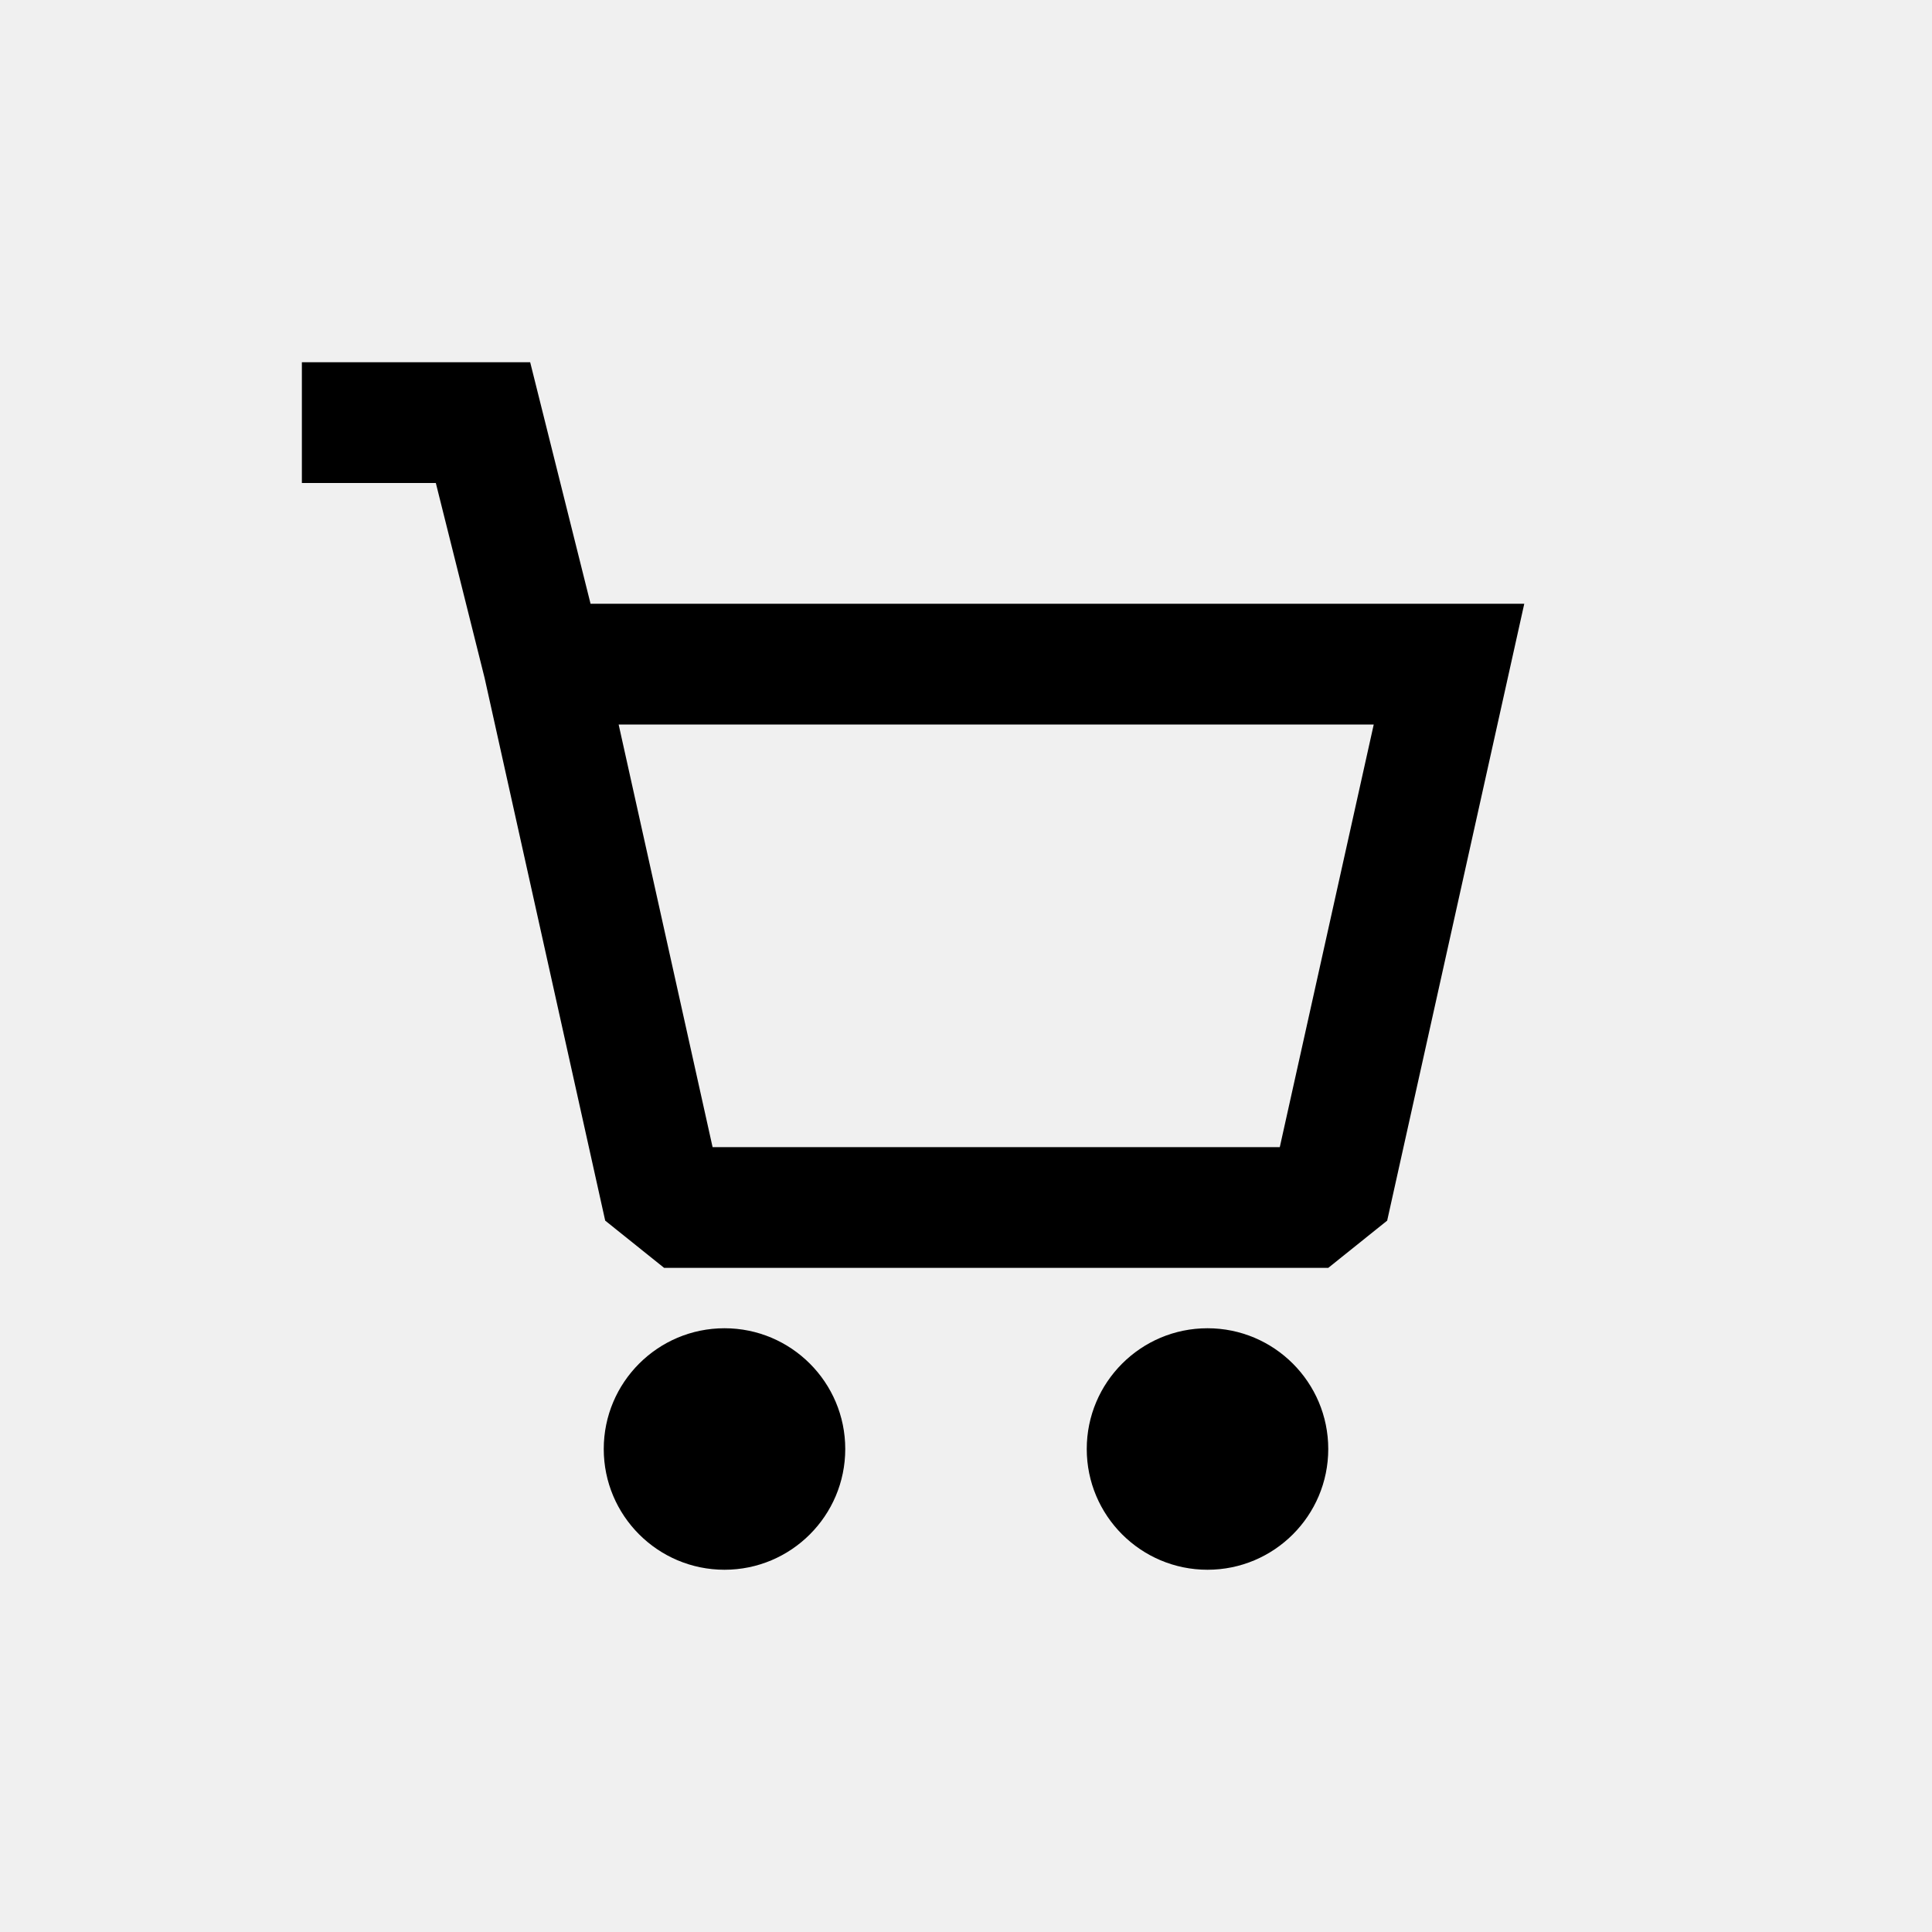
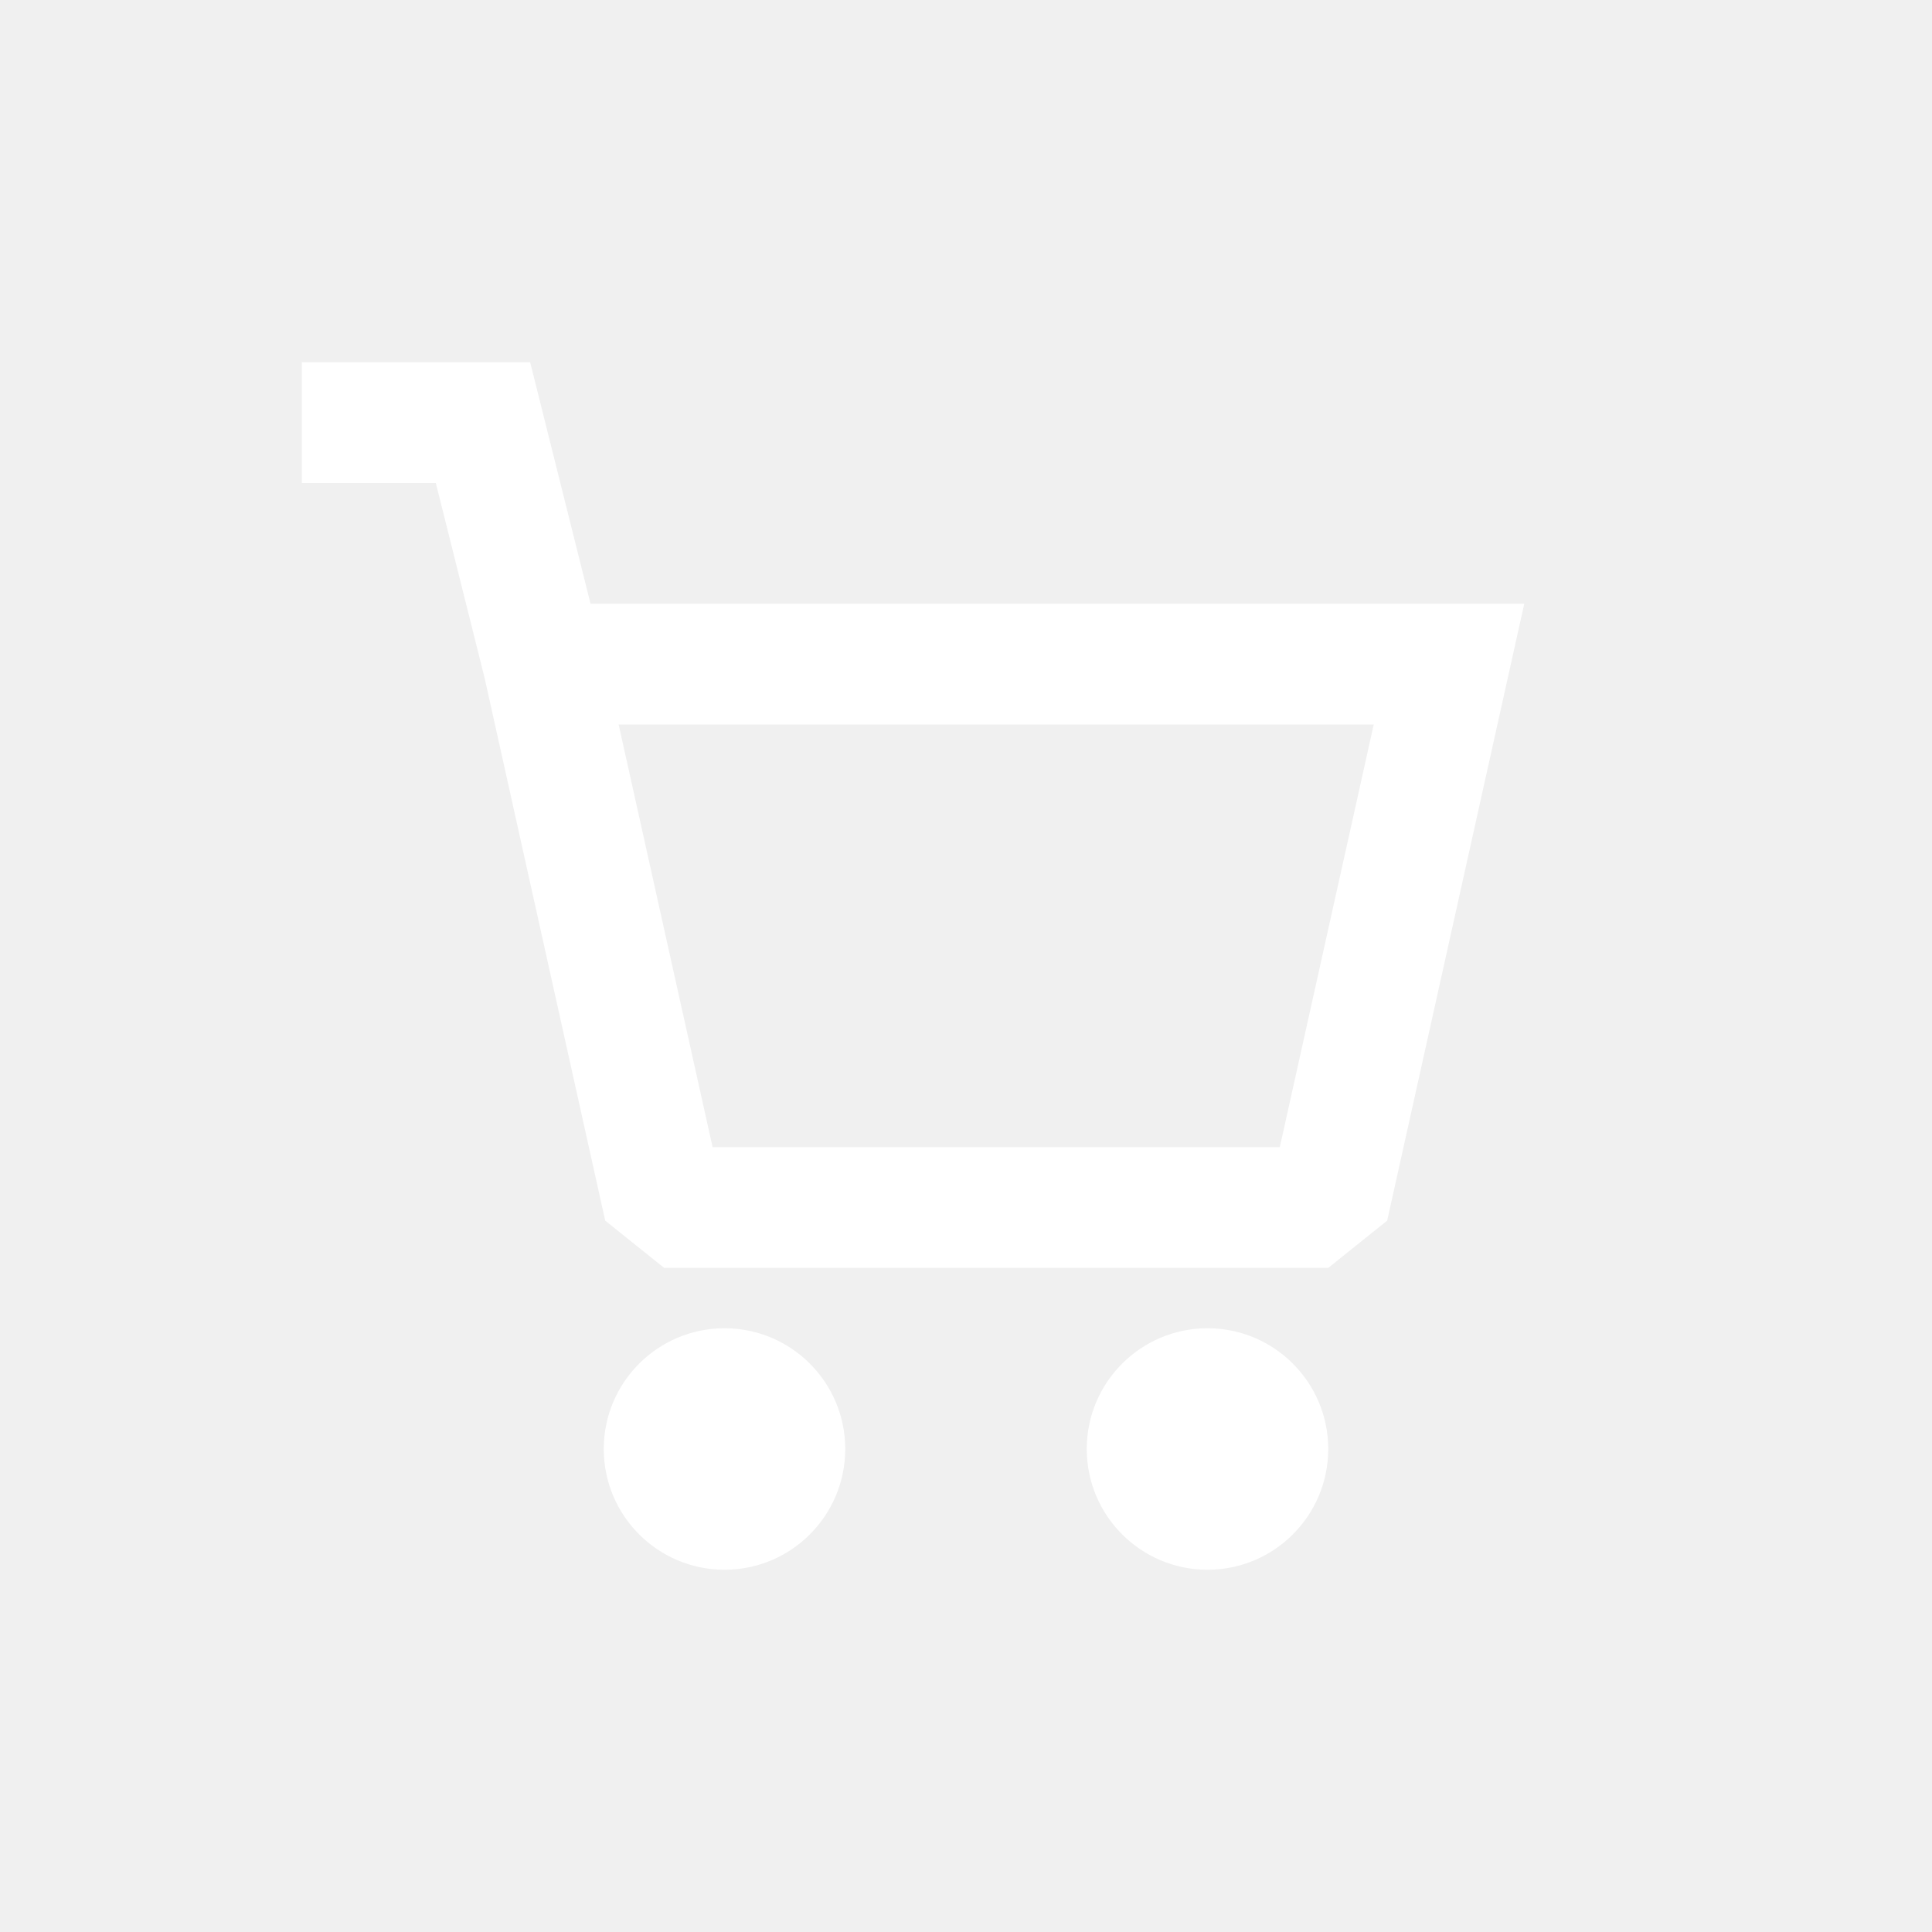
<svg xmlns="http://www.w3.org/2000/svg" width="800px" height="800px" viewBox="0 0 24 24" fill="none">
-   <path fill-rule="evenodd" clip-rule="evenodd" d="M5.414 6H3.75V4.5H6.586L7.336 7.5H18.935L17.232 15.163L16.5 15.75H8.25L7.518 15.163L6.02 8.422L5.414 6ZM7.685 9L8.852 14.25H15.898L17.065 9H7.685ZM10.5 18C10.5 18.828 9.828 19.5 9 19.5C8.172 19.5 7.5 18.828 7.5 18C7.5 17.172 8.172 16.5 9 16.5C9.828 16.5 10.5 17.172 10.5 18ZM15 19.5C15.828 19.5 16.5 18.828 16.5 18C16.5 17.172 15.828 16.5 15 16.5C14.172 16.5 13.5 17.172 13.5 18C13.5 18.828 14.172 19.5 15 19.5Z" fill="#000000" />
+   <path fill-rule="evenodd" clip-rule="evenodd" d="M5.414 6H3.75V4.5H6.586L7.336 7.5H18.935L17.232 15.163L16.5 15.75H8.25L7.518 15.163L6.02 8.422L5.414 6ZM7.685 9L8.852 14.25H15.898L17.065 9H7.685ZM10.5 18C10.5 18.828 9.828 19.5 9 19.5C8.172 19.5 7.5 18.828 7.5 18C7.5 17.172 8.172 16.5 9 16.5C9.828 16.5 10.5 17.172 10.5 18ZM15 19.5C15.828 19.5 16.5 18.828 16.5 18C16.5 17.172 15.828 16.5 15 16.5C14.172 16.5 13.5 17.172 13.5 18C13.5 18.828 14.172 19.5 15 19.5Z" fill="#ffffff" />
</svg>
